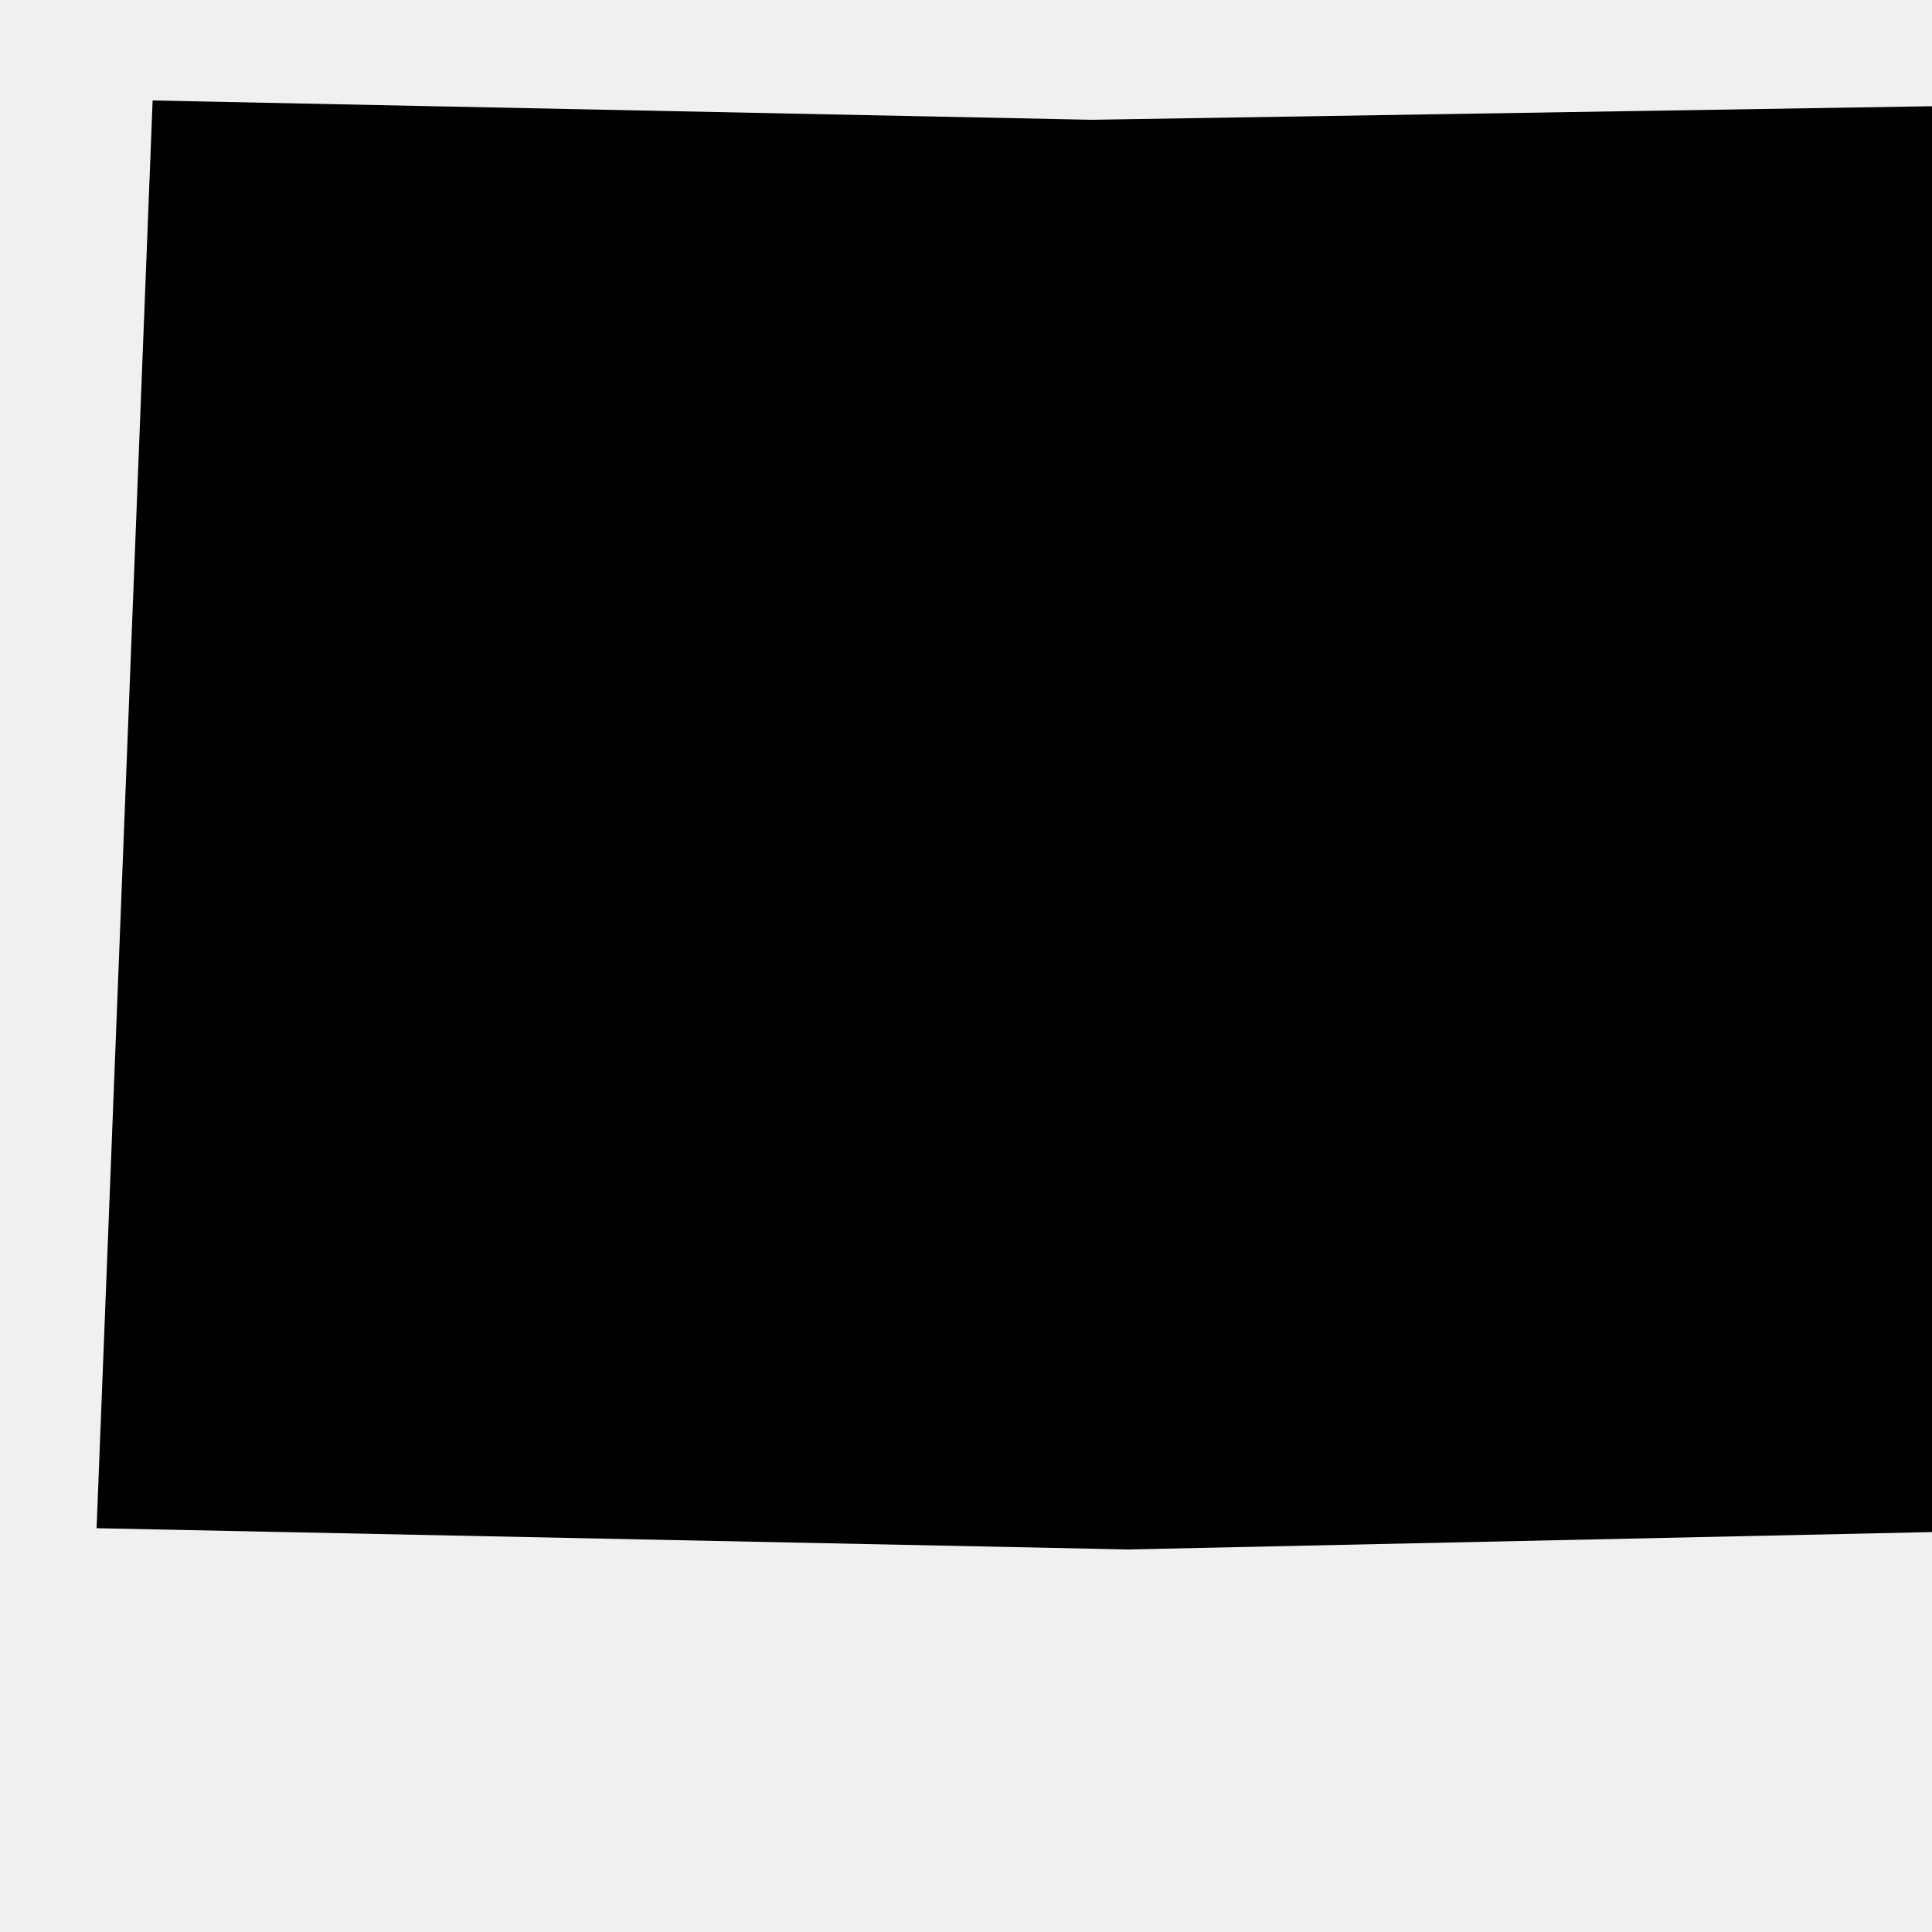
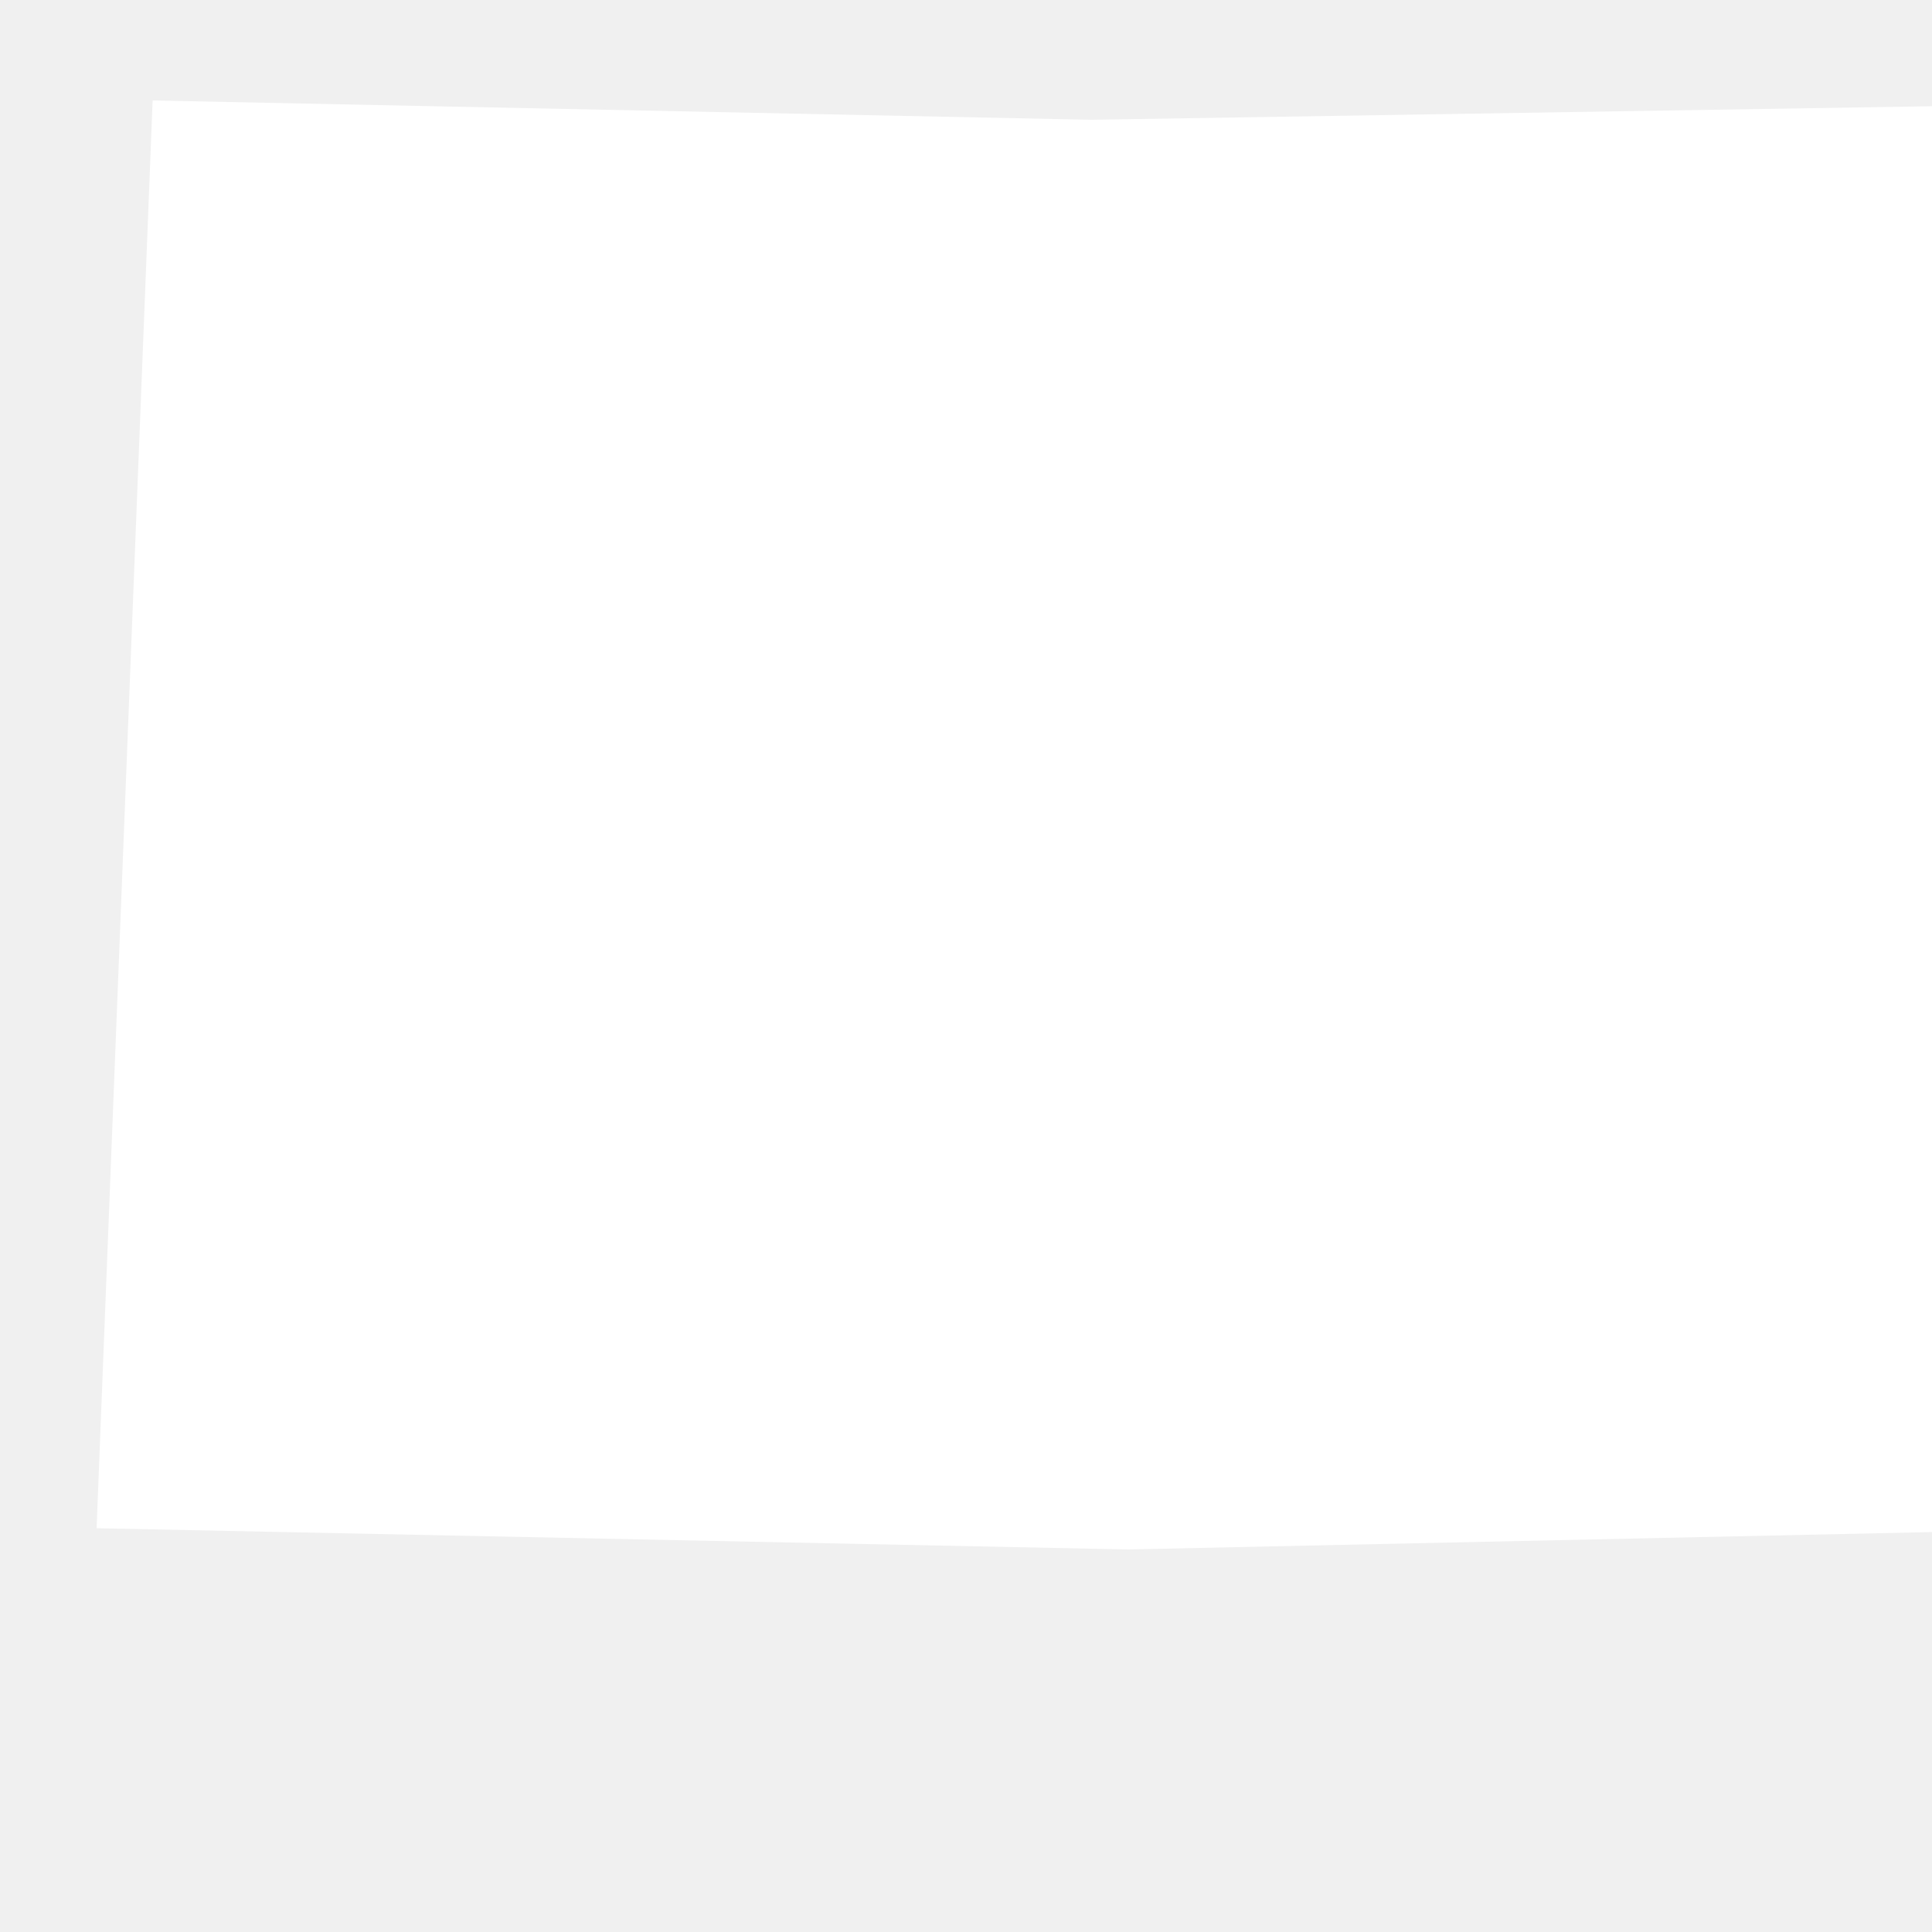
<svg xmlns="http://www.w3.org/2000/svg" version="1.1" width="80" height="80" viewBox="0 0 80 80">
-   <path d="M85.28 19.040l-0.4-14.72-39.68 0.64-38.88-0.8-2.32 59.12 42.72 0.88 40.64-0.88z" />
+   <path fill="#fff" d="M85.28 19.040l-0.4-14.72-39.68 0.64-38.88-0.8-2.32 59.12 42.72 0.88 40.64-0.88z" />
</svg>
